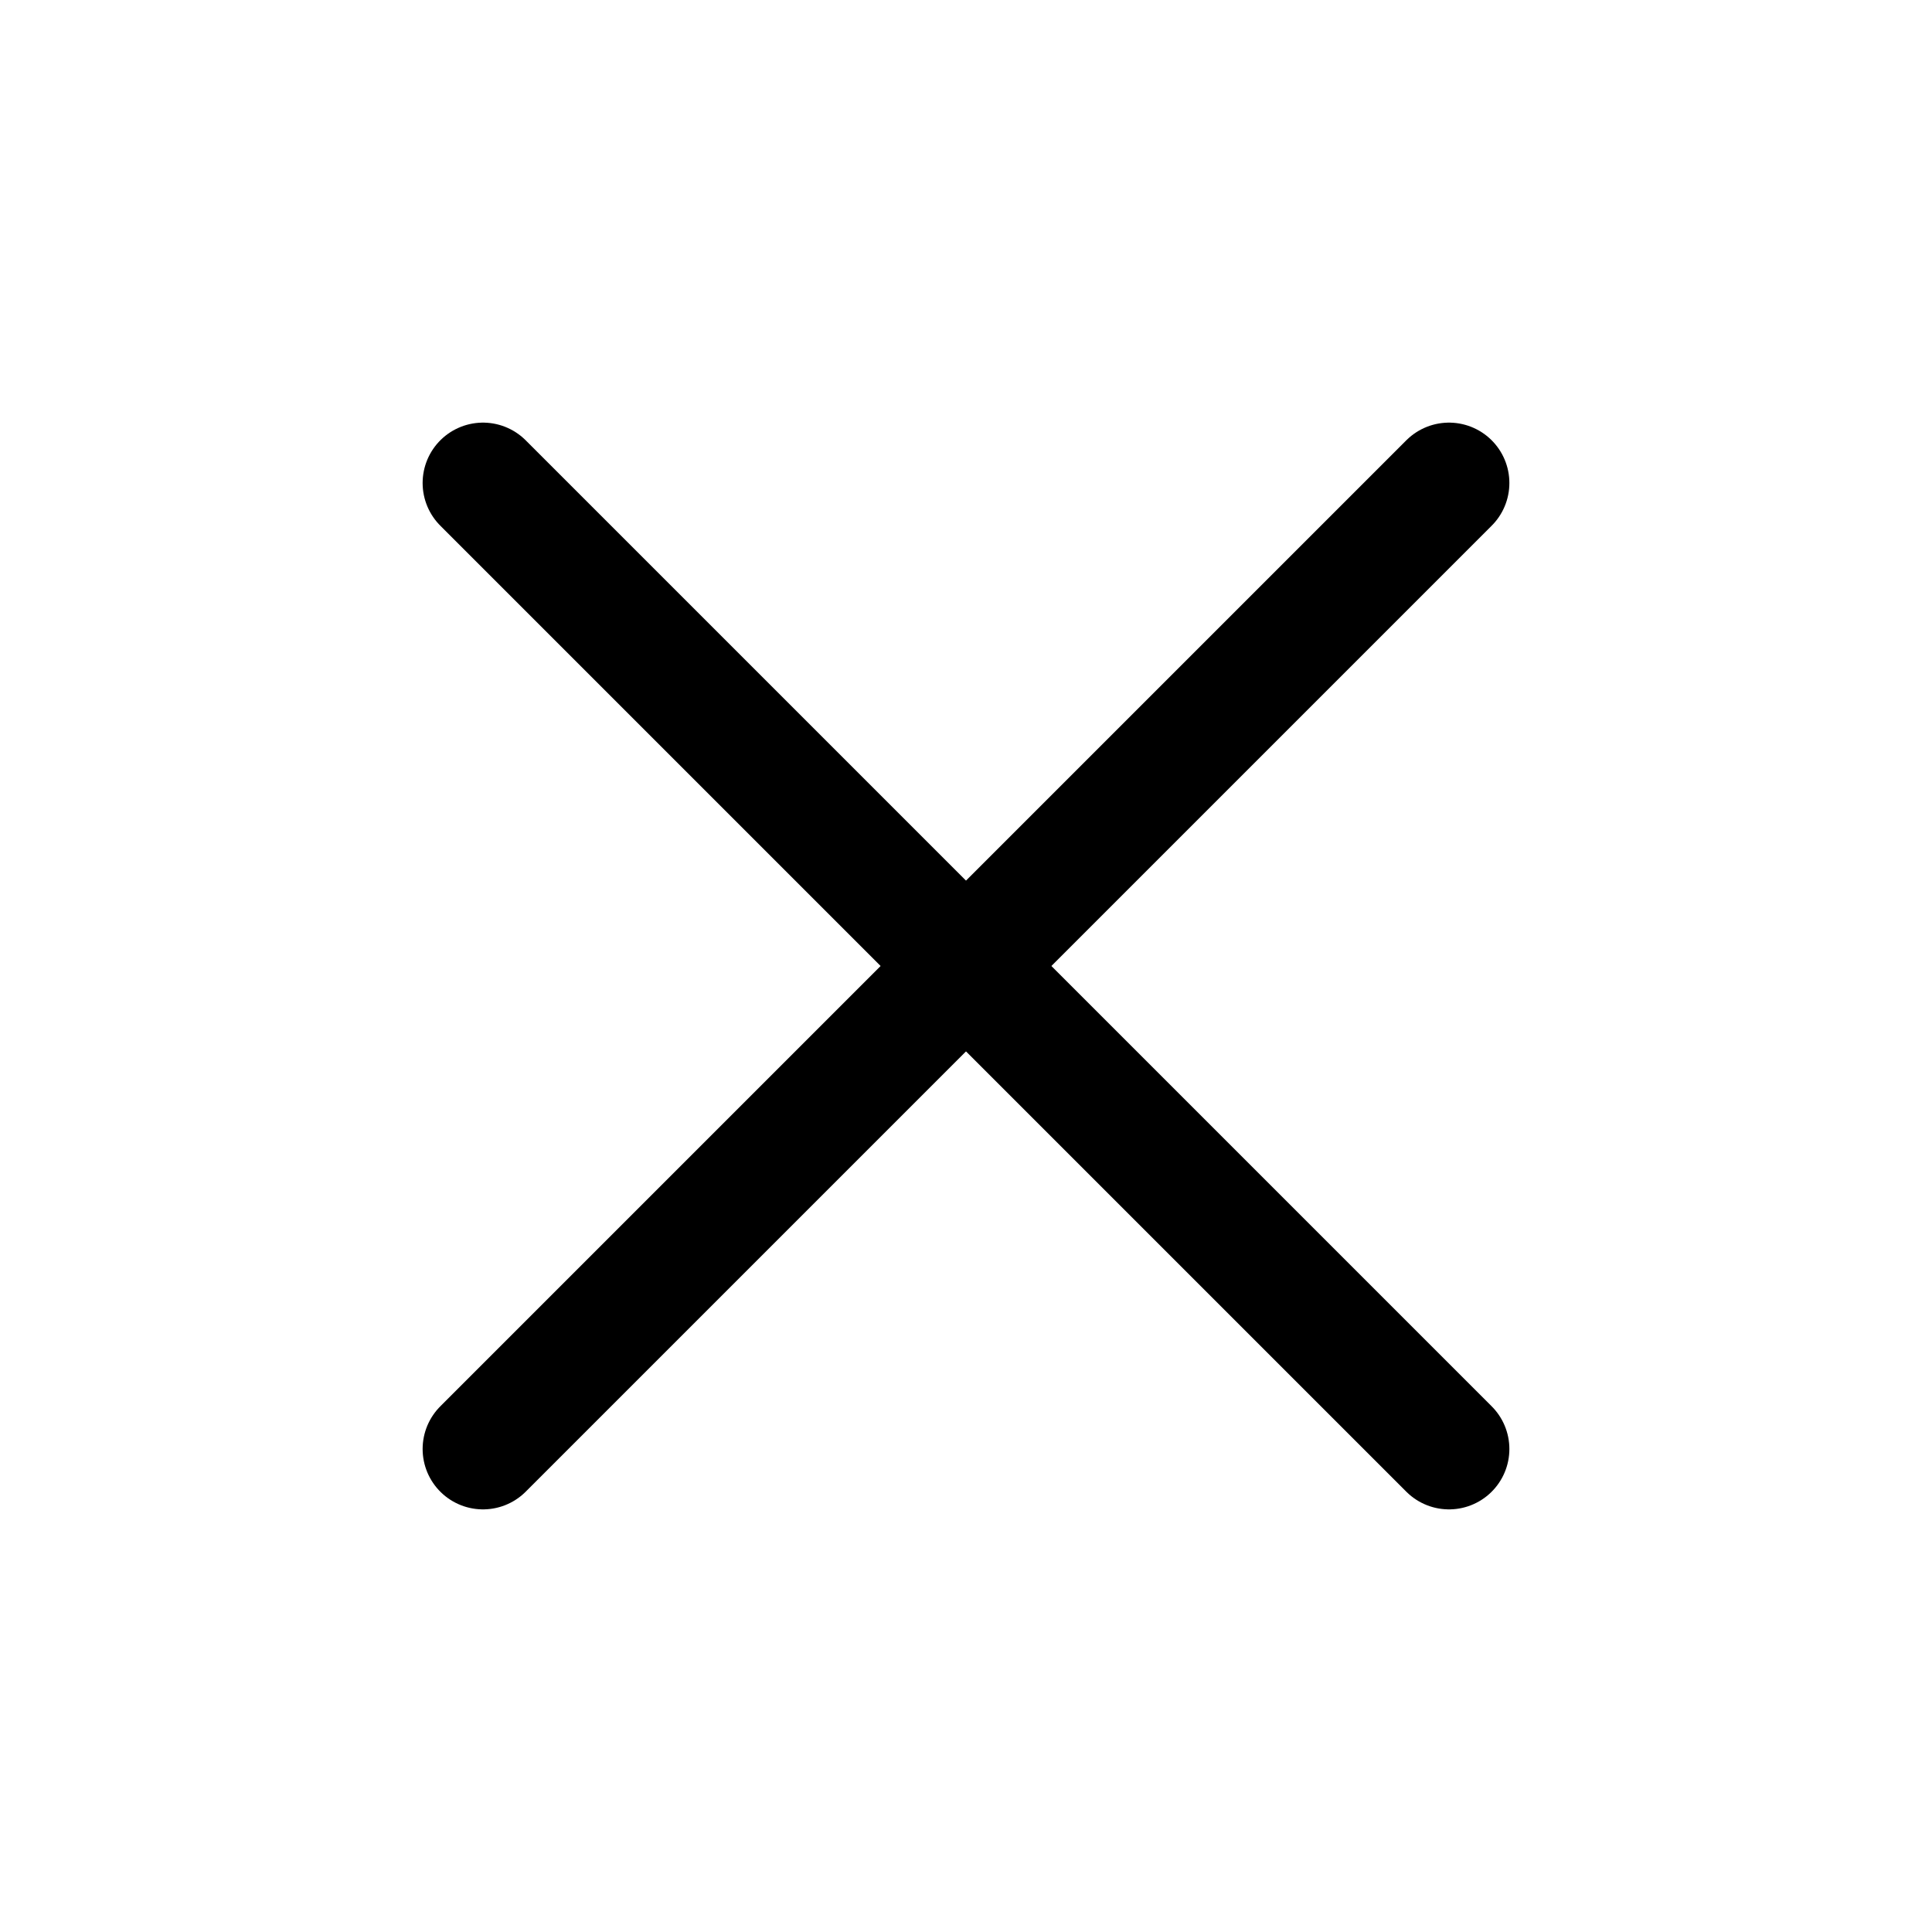
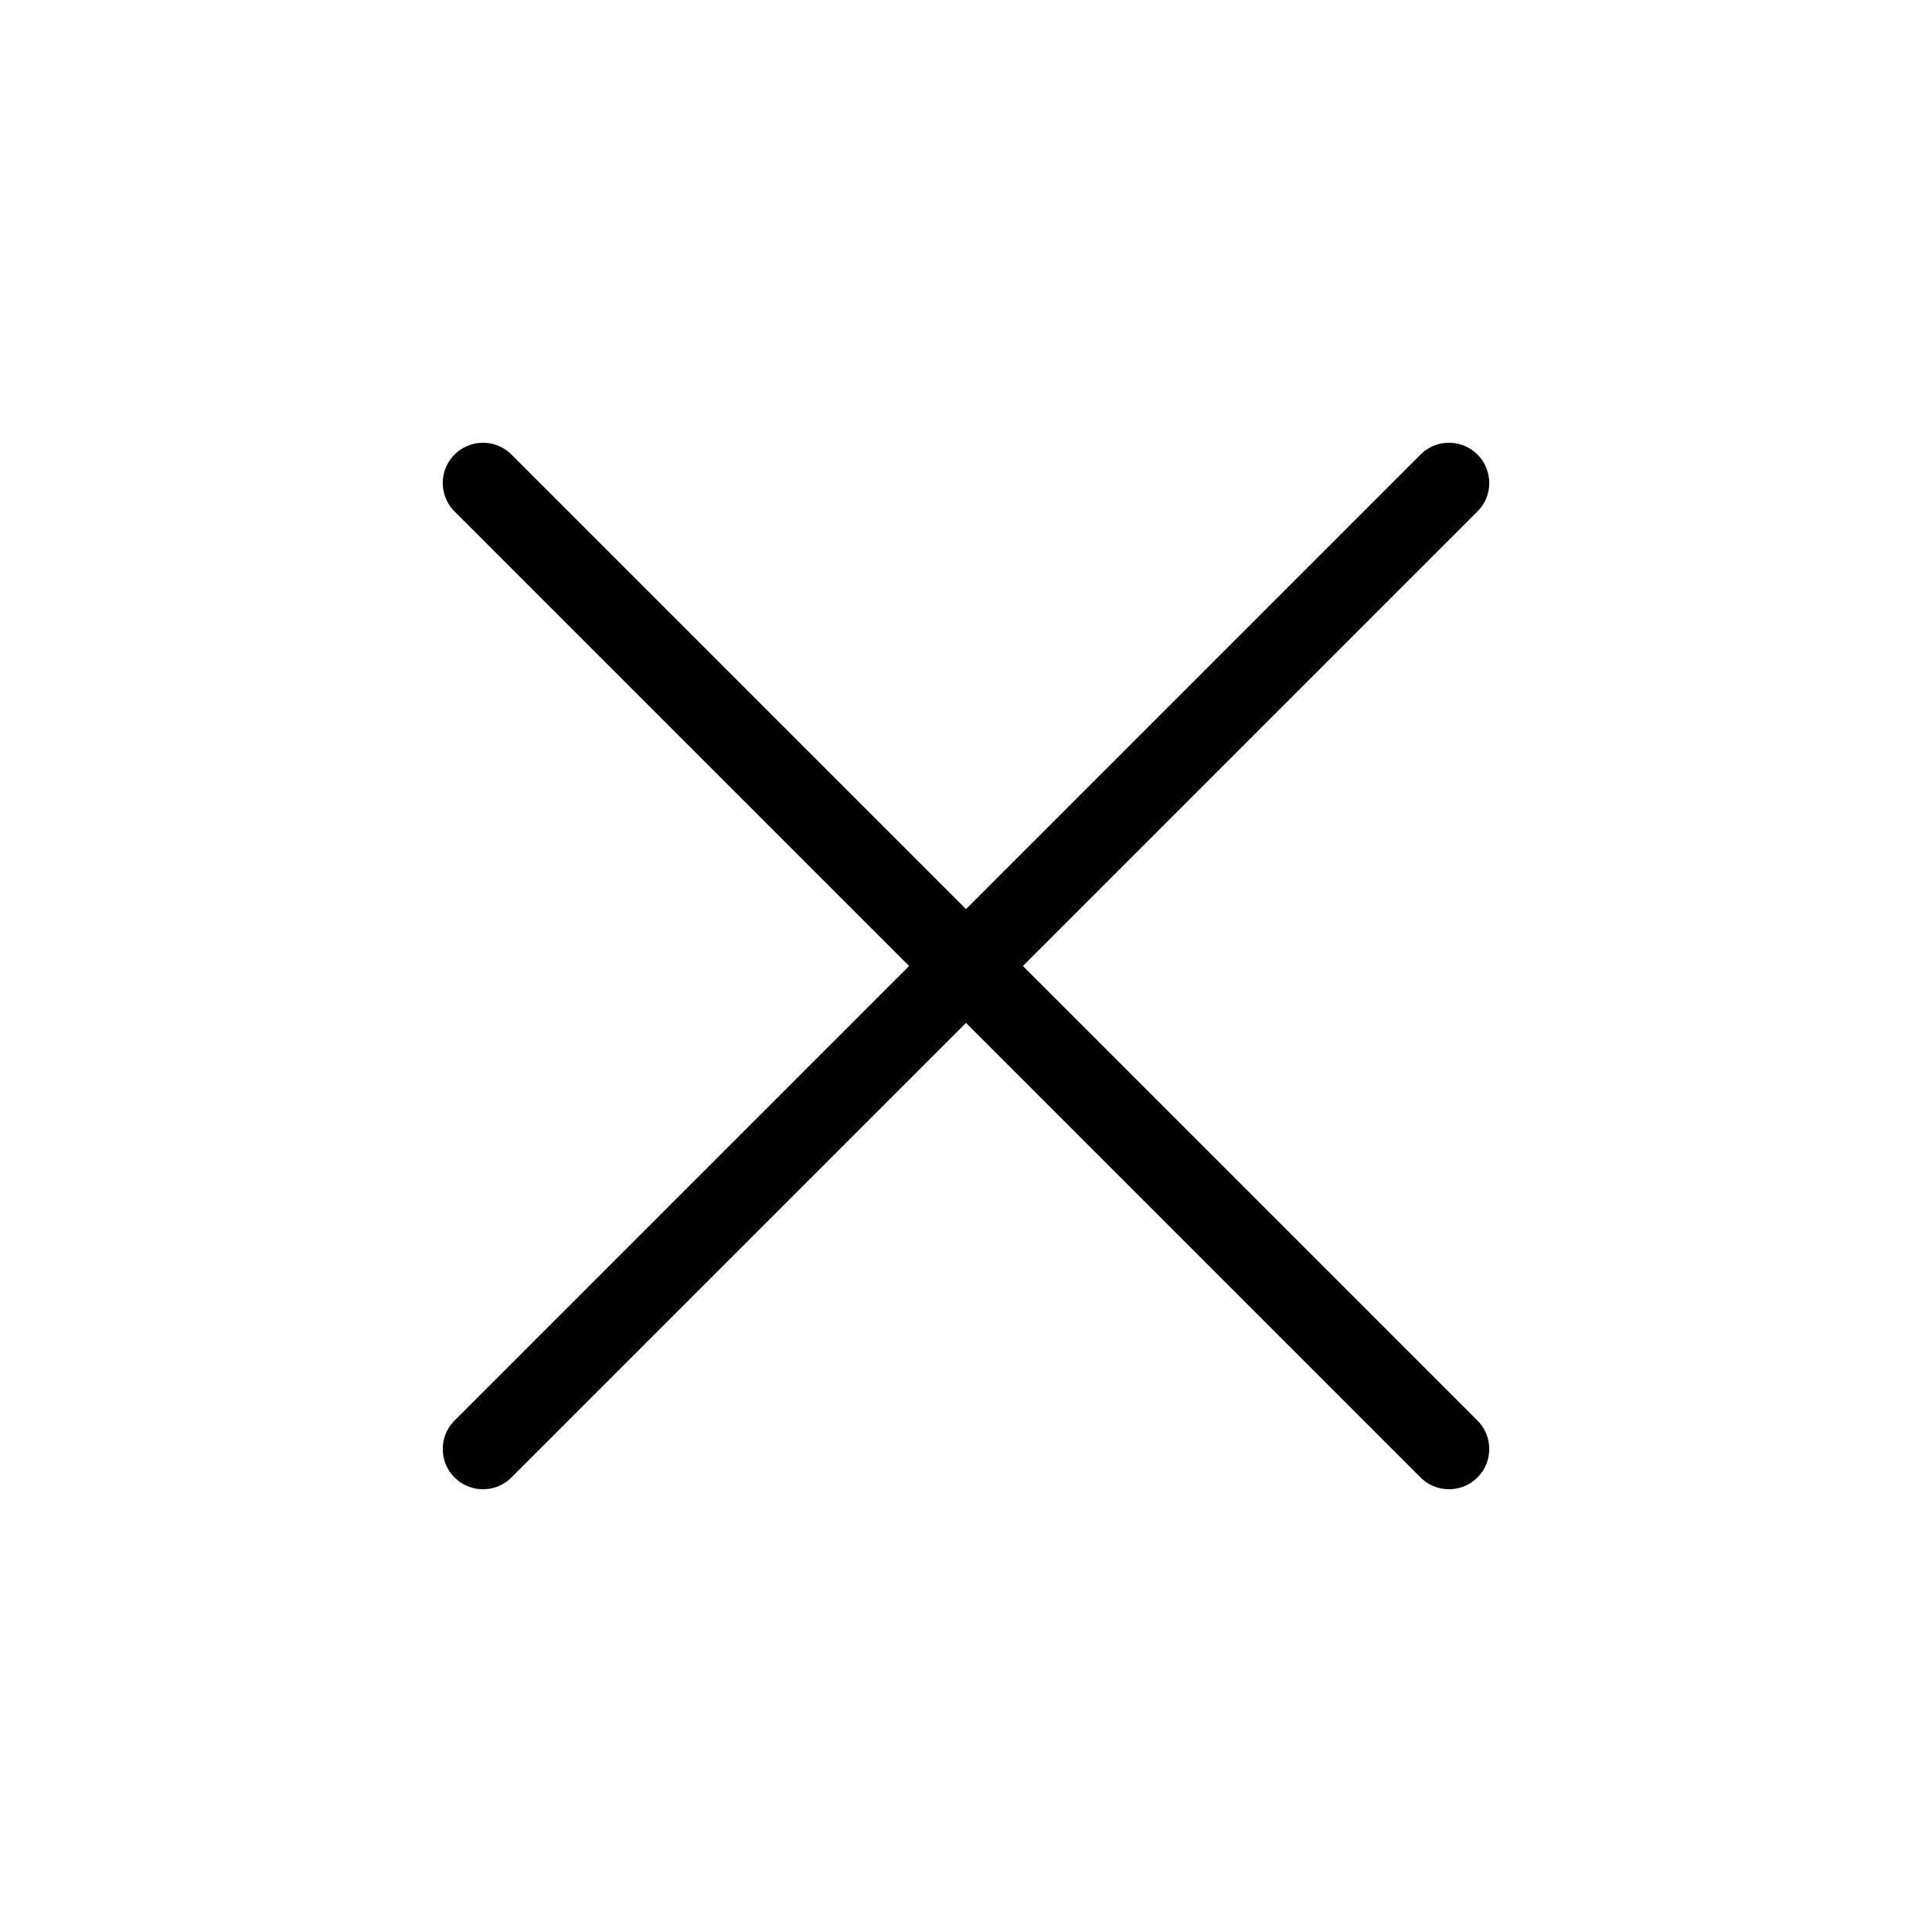
- <svg xmlns="http://www.w3.org/2000/svg" viewBox="0 0 24 24" fill="none" stroke="currentColor" stroke-width="1.5" stroke-linecap="round" stroke-linejoin="round">
+ <svg xmlns="http://www.w3.org/2000/svg" viewBox="0 0 24 24" fill="none" stroke="currentColor" stroke-linecap="round" stroke-linejoin="round">
  <path d="M18 6 6 18" />
  <path d="m6 6 12 12" />
</svg>
